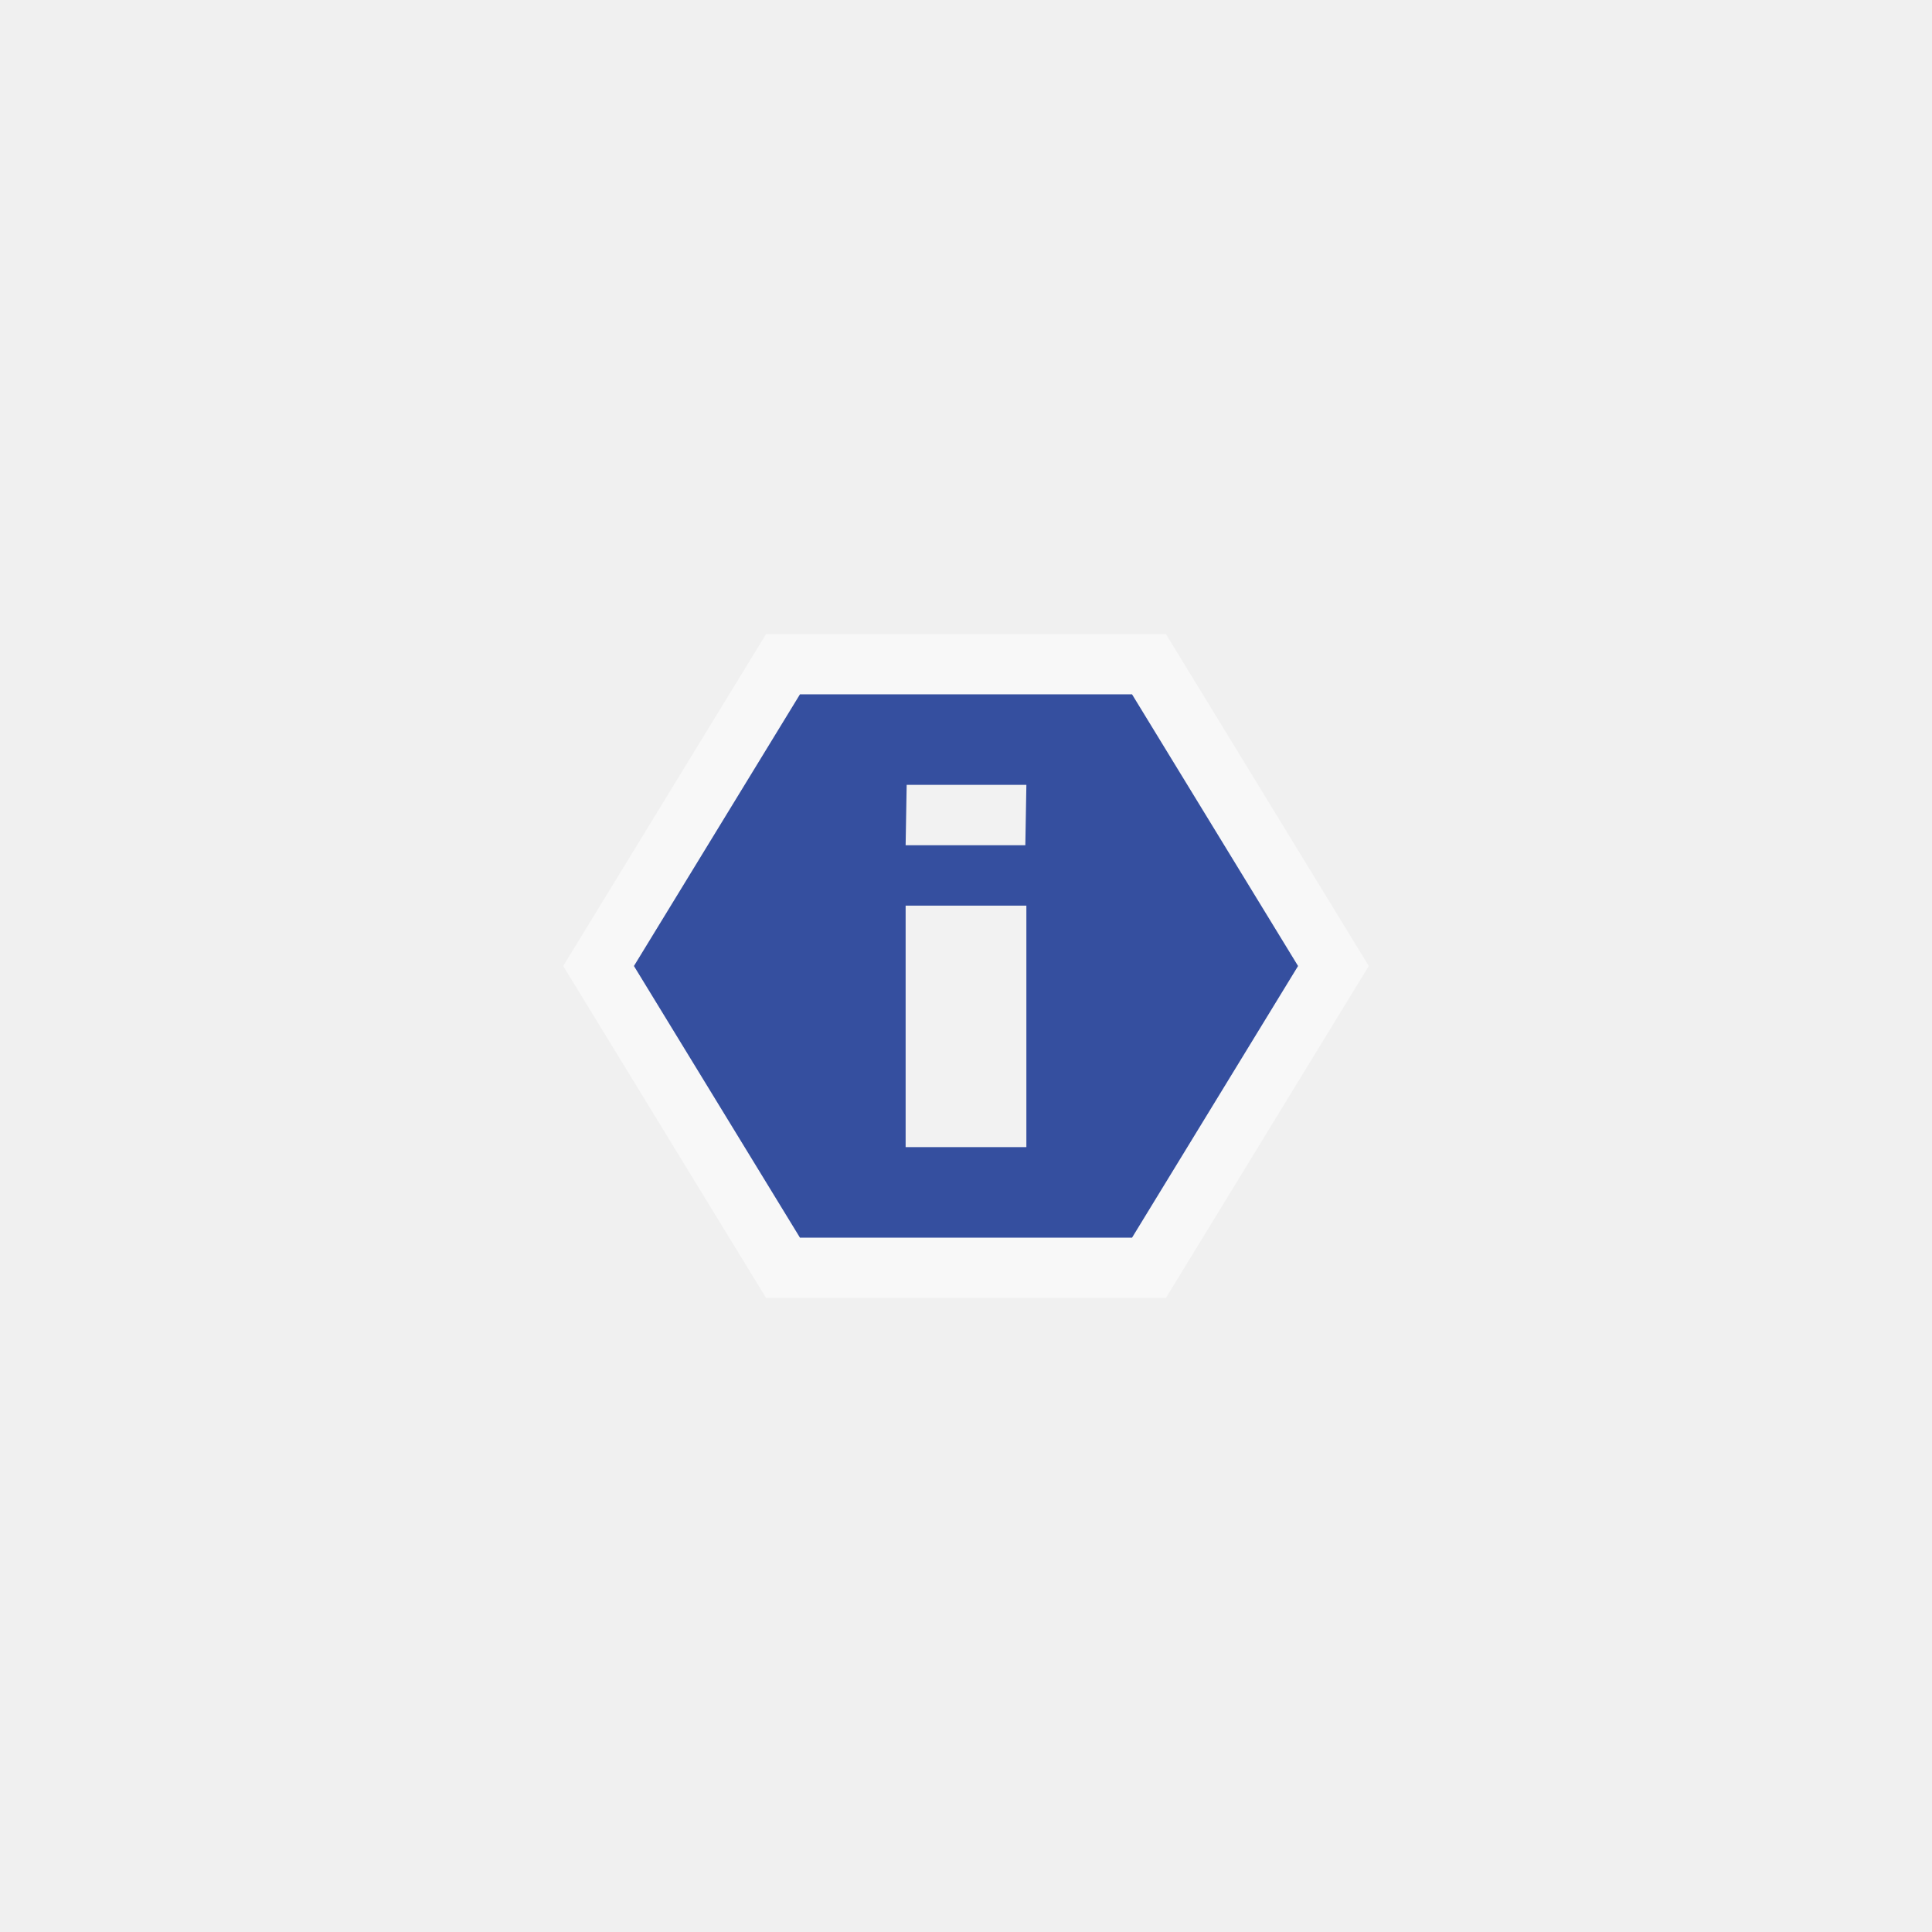
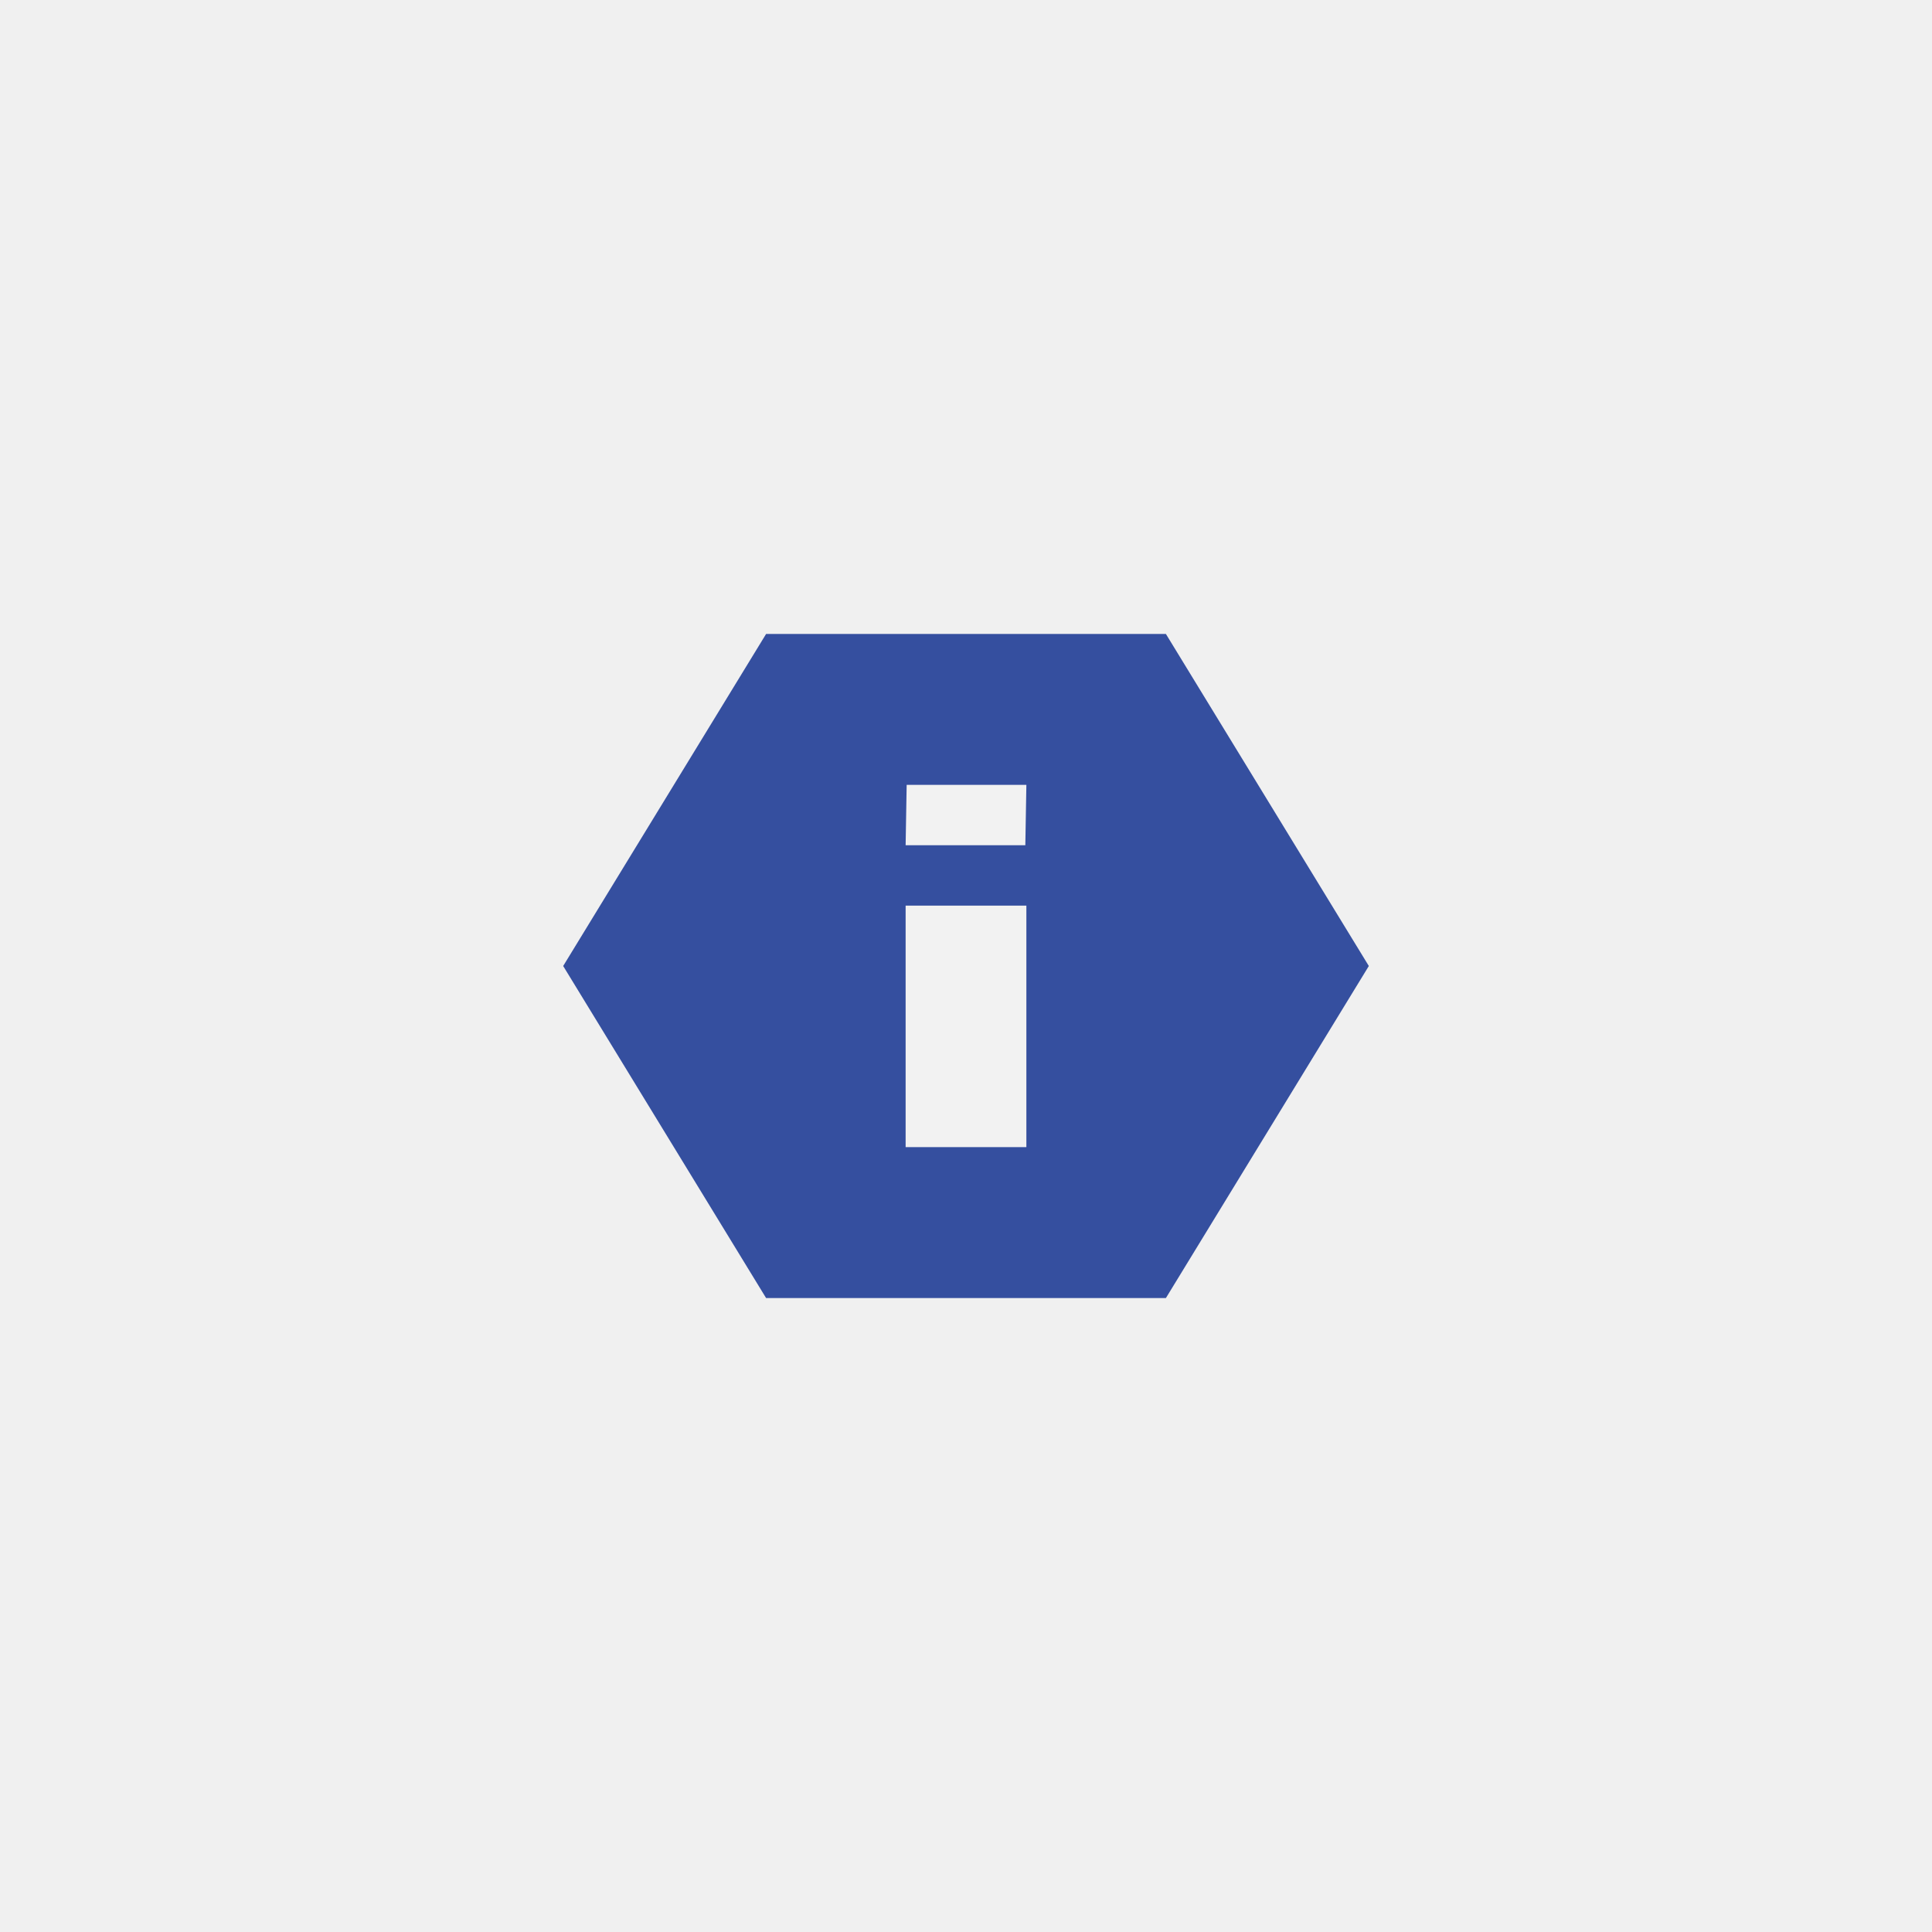
<svg xmlns="http://www.w3.org/2000/svg" viewBox="0 0 341.333 341.333" height="256" width="256" xml:space="preserve" id="svg2" version="1.1">
  <defs id="defs6">
    <clipPath id="clipPath18" clipPathUnits="userSpaceOnUse">
      <path id="path16" d="M 0,256 H 256 V 0 H 0 Z" />
    </clipPath>
    <clipPath id="clipPath26" clipPathUnits="userSpaceOnUse">
      <path id="path24" d="M 74.624,172 H 181.376 V 84 H 74.624 Z" />
    </clipPath>
  </defs>
-   <g transform="matrix(1.333333,0,0,-1.333333,0,341.3333)" id="g10">
-     <g id="g12">
-       <g clip-path="url(#clipPath18)" id="g14">
-         <g id="g20">
-           <g id="g22" />
-           <g id="g34">
-             <g style="opacity:0.5" id="g32" clip-path="url(#clipPath26)">
-               <g id="g30" transform="translate(154.4863,172)">
-                 <path id="path28" style="fill:#ffffff;fill-opacity:1;fill-rule:nonzero;stroke:none" d="m 0,0 h -4.486 -44 -4.487 l -2.34,-3.829 -22,-36 -2.549,-4.171 2.549,-4.172 22,-36 2.34,-3.828 h 4.487 44 H 0 l 2.34,3.828 22,36 2.55,4.172 -2.55,4.171 -22,36 z" />
-               </g>
-             </g>
-           </g>
-         </g>
-       </g>
-     </g>
-     <g transform="translate(150,164)" id="g36">
-       <path id="path38" style="fill:#354f9f;fill-opacity:1;fill-rule:nonzero;stroke:none" d="m 0,0 h -44 l -22,-36 22,-36 H 0 l 22,36 z" />
-     </g>
-     <path id="path40" style="fill:#f2f2f2;fill-opacity:1;fill-rule:nonzero;stroke:none" d="m 136,104 h -16 v 32 h 16 z" />
-     <g transform="translate(135.8613,144)" id="g42">
-       <path id="path44" style="fill:#f2f2f2;fill-opacity:1;fill-rule:nonzero;stroke:none" d="m 0,0 h -15.861 l 0.138,8 H 0.139 Z" />
-     </g>
+   <g id="g30" transform="matrix(1.333333,0,0,-1.333333,205.9817,112)" style="fill:#354f9f;fill-opacity:1">
+     <path id="path28" style="fill:#354f9f;fill-opacity:1;fill-rule:nonzero;stroke:none" d="m 0,0 h -4.486 -44 -4.487 l -2.34,-3.829 -22,-36 -2.549,-4.171 2.549,-4.172 22,-36 2.34,-3.828 h 4.487 44 H 0 l 2.34,3.828 22,36 2.55,4.172 -2.55,4.171 -22,36 z" />
  </g>
+   <path id="path38" style="fill:#354f9f;fill-opacity:1;fill-rule:nonzero;stroke:none;stroke-width:1.333" d="m 200,122.667 h -58.667 l -29.333,48 29.333,48 H 200 l 29.333,-48 z" />
+   <path d="M 181.333,202.667 H 160 V 160 h 21.333 z" style="fill:#f2f2f2;fill-opacity:1;fill-rule:nonzero;stroke:none;stroke-width:1.333" id="path40" />
+   <path id="path44" style="fill:#f2f2f2;fill-opacity:1;fill-rule:nonzero;stroke:none;stroke-width:1.333" d="m 181.148,149.333 h -21.148 l 0.184,-10.667 h 21.149 z" />
</svg>
